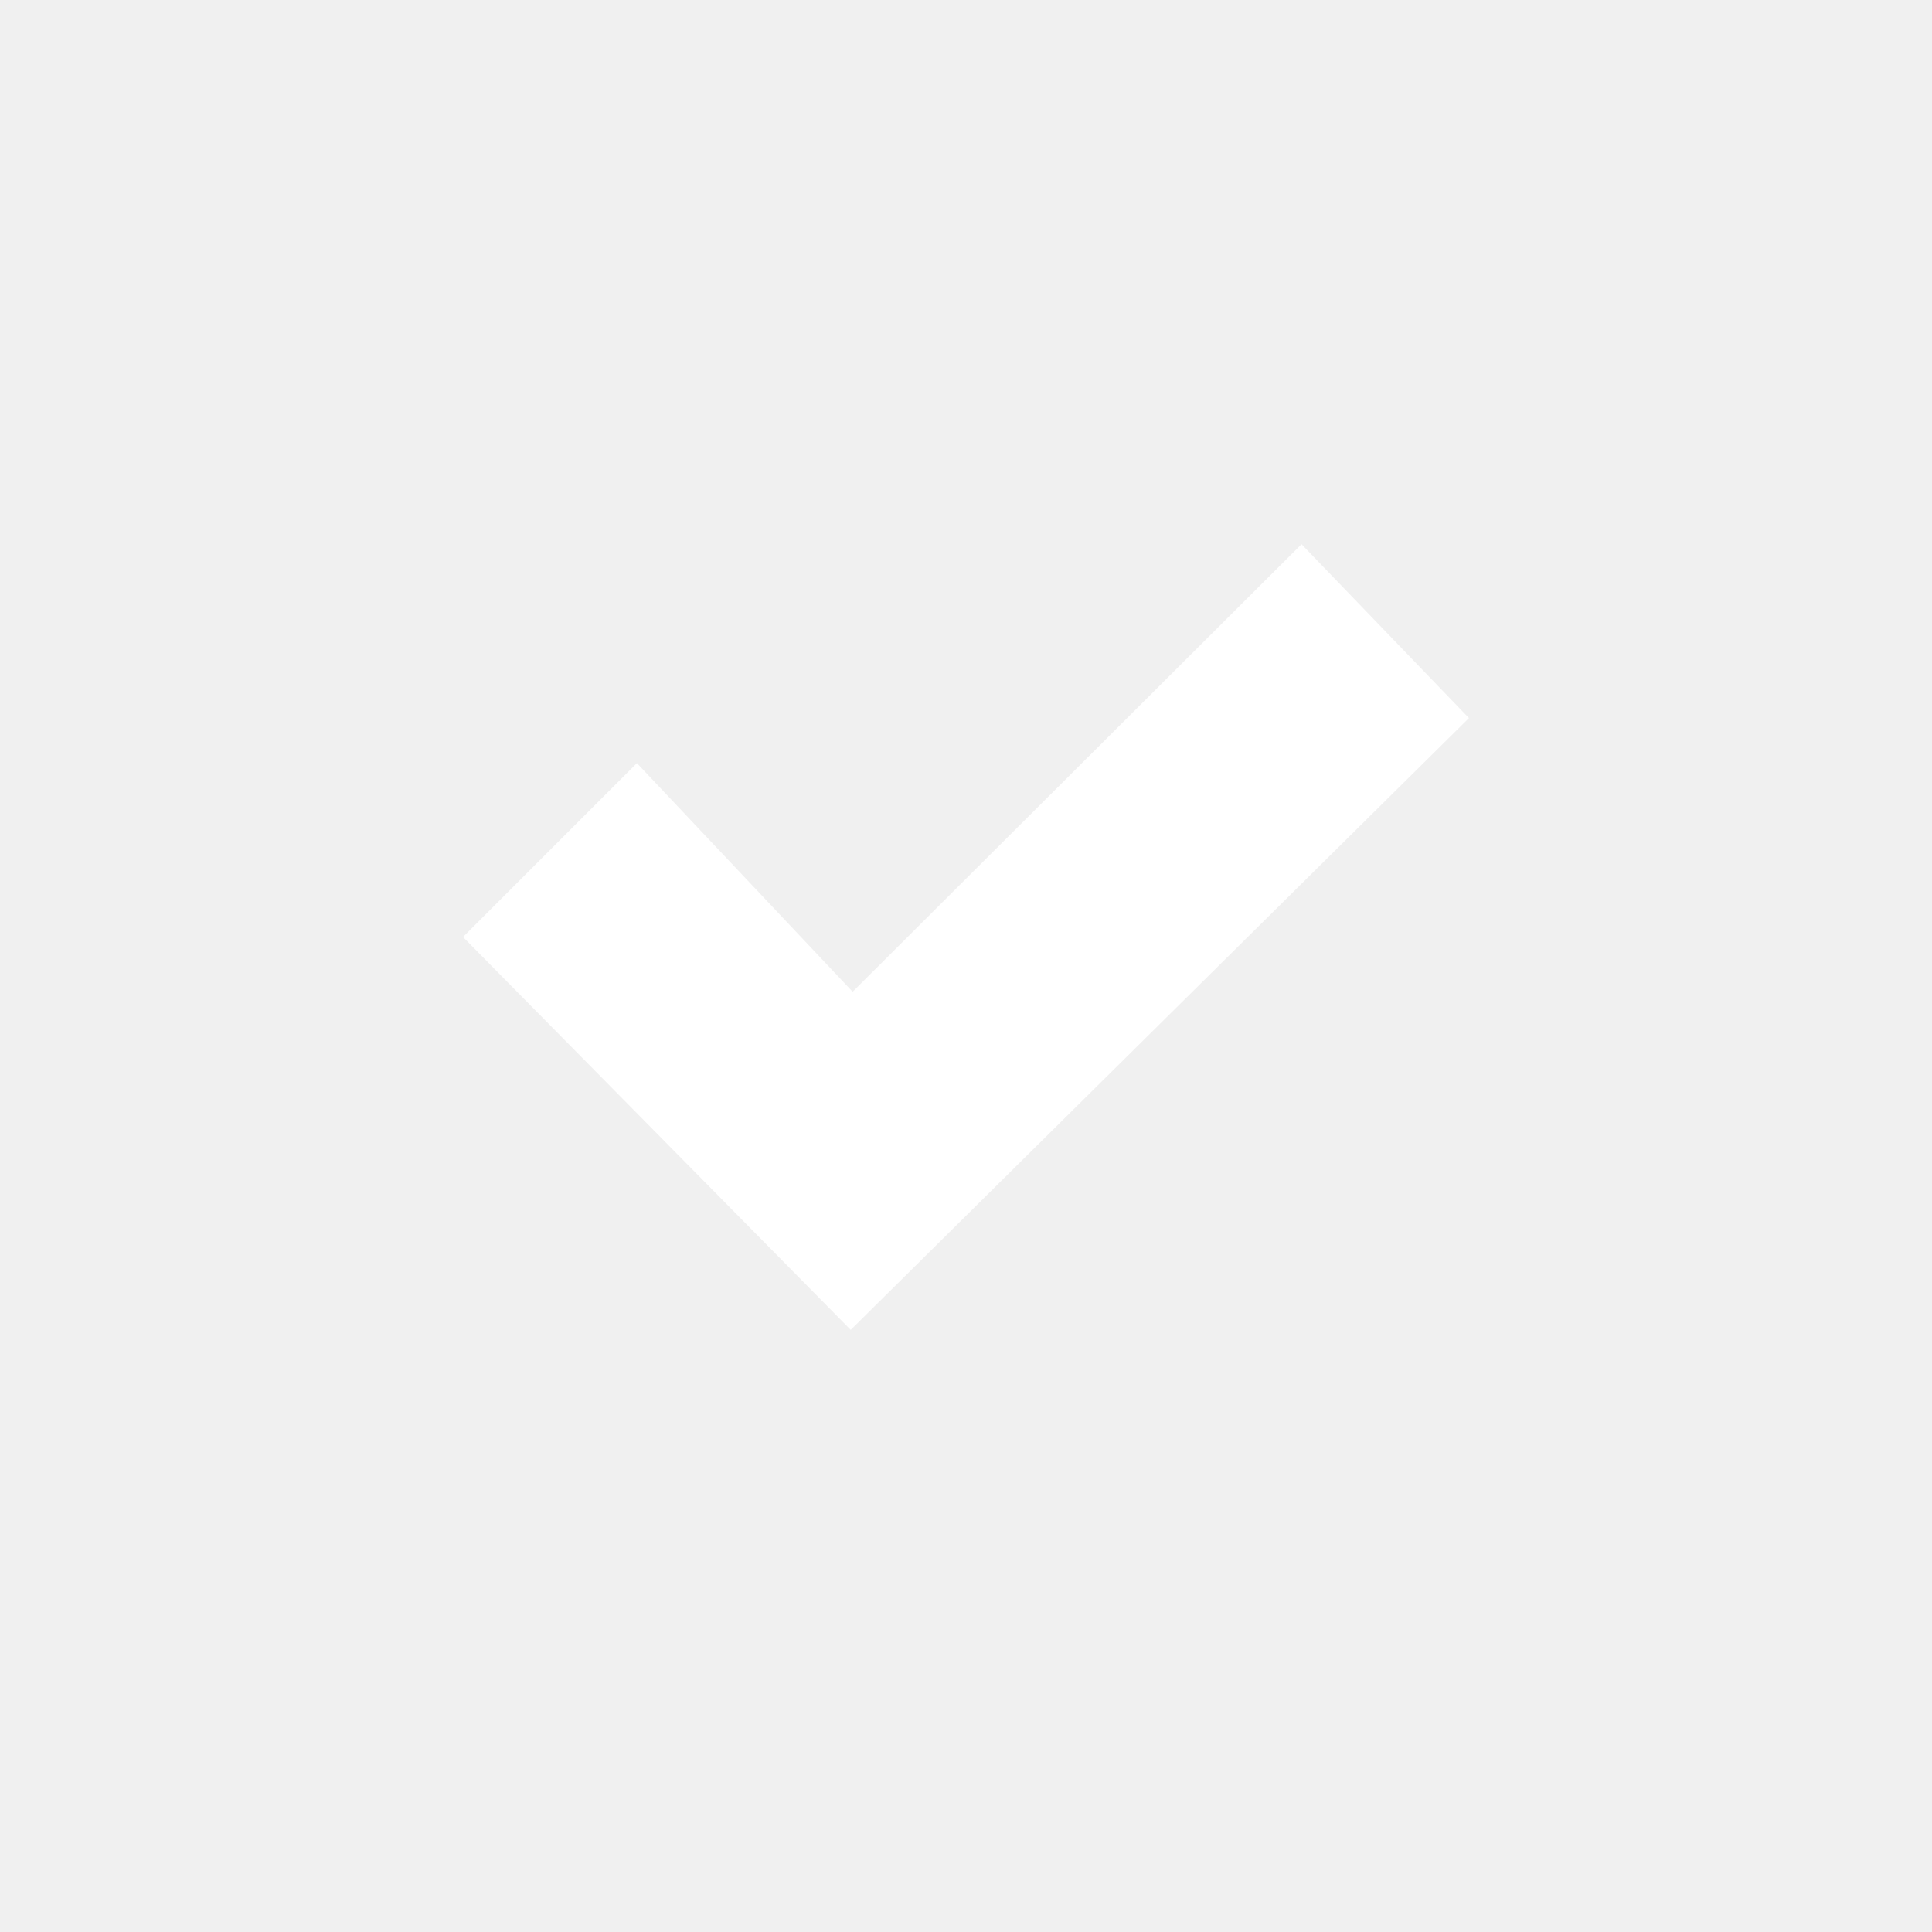
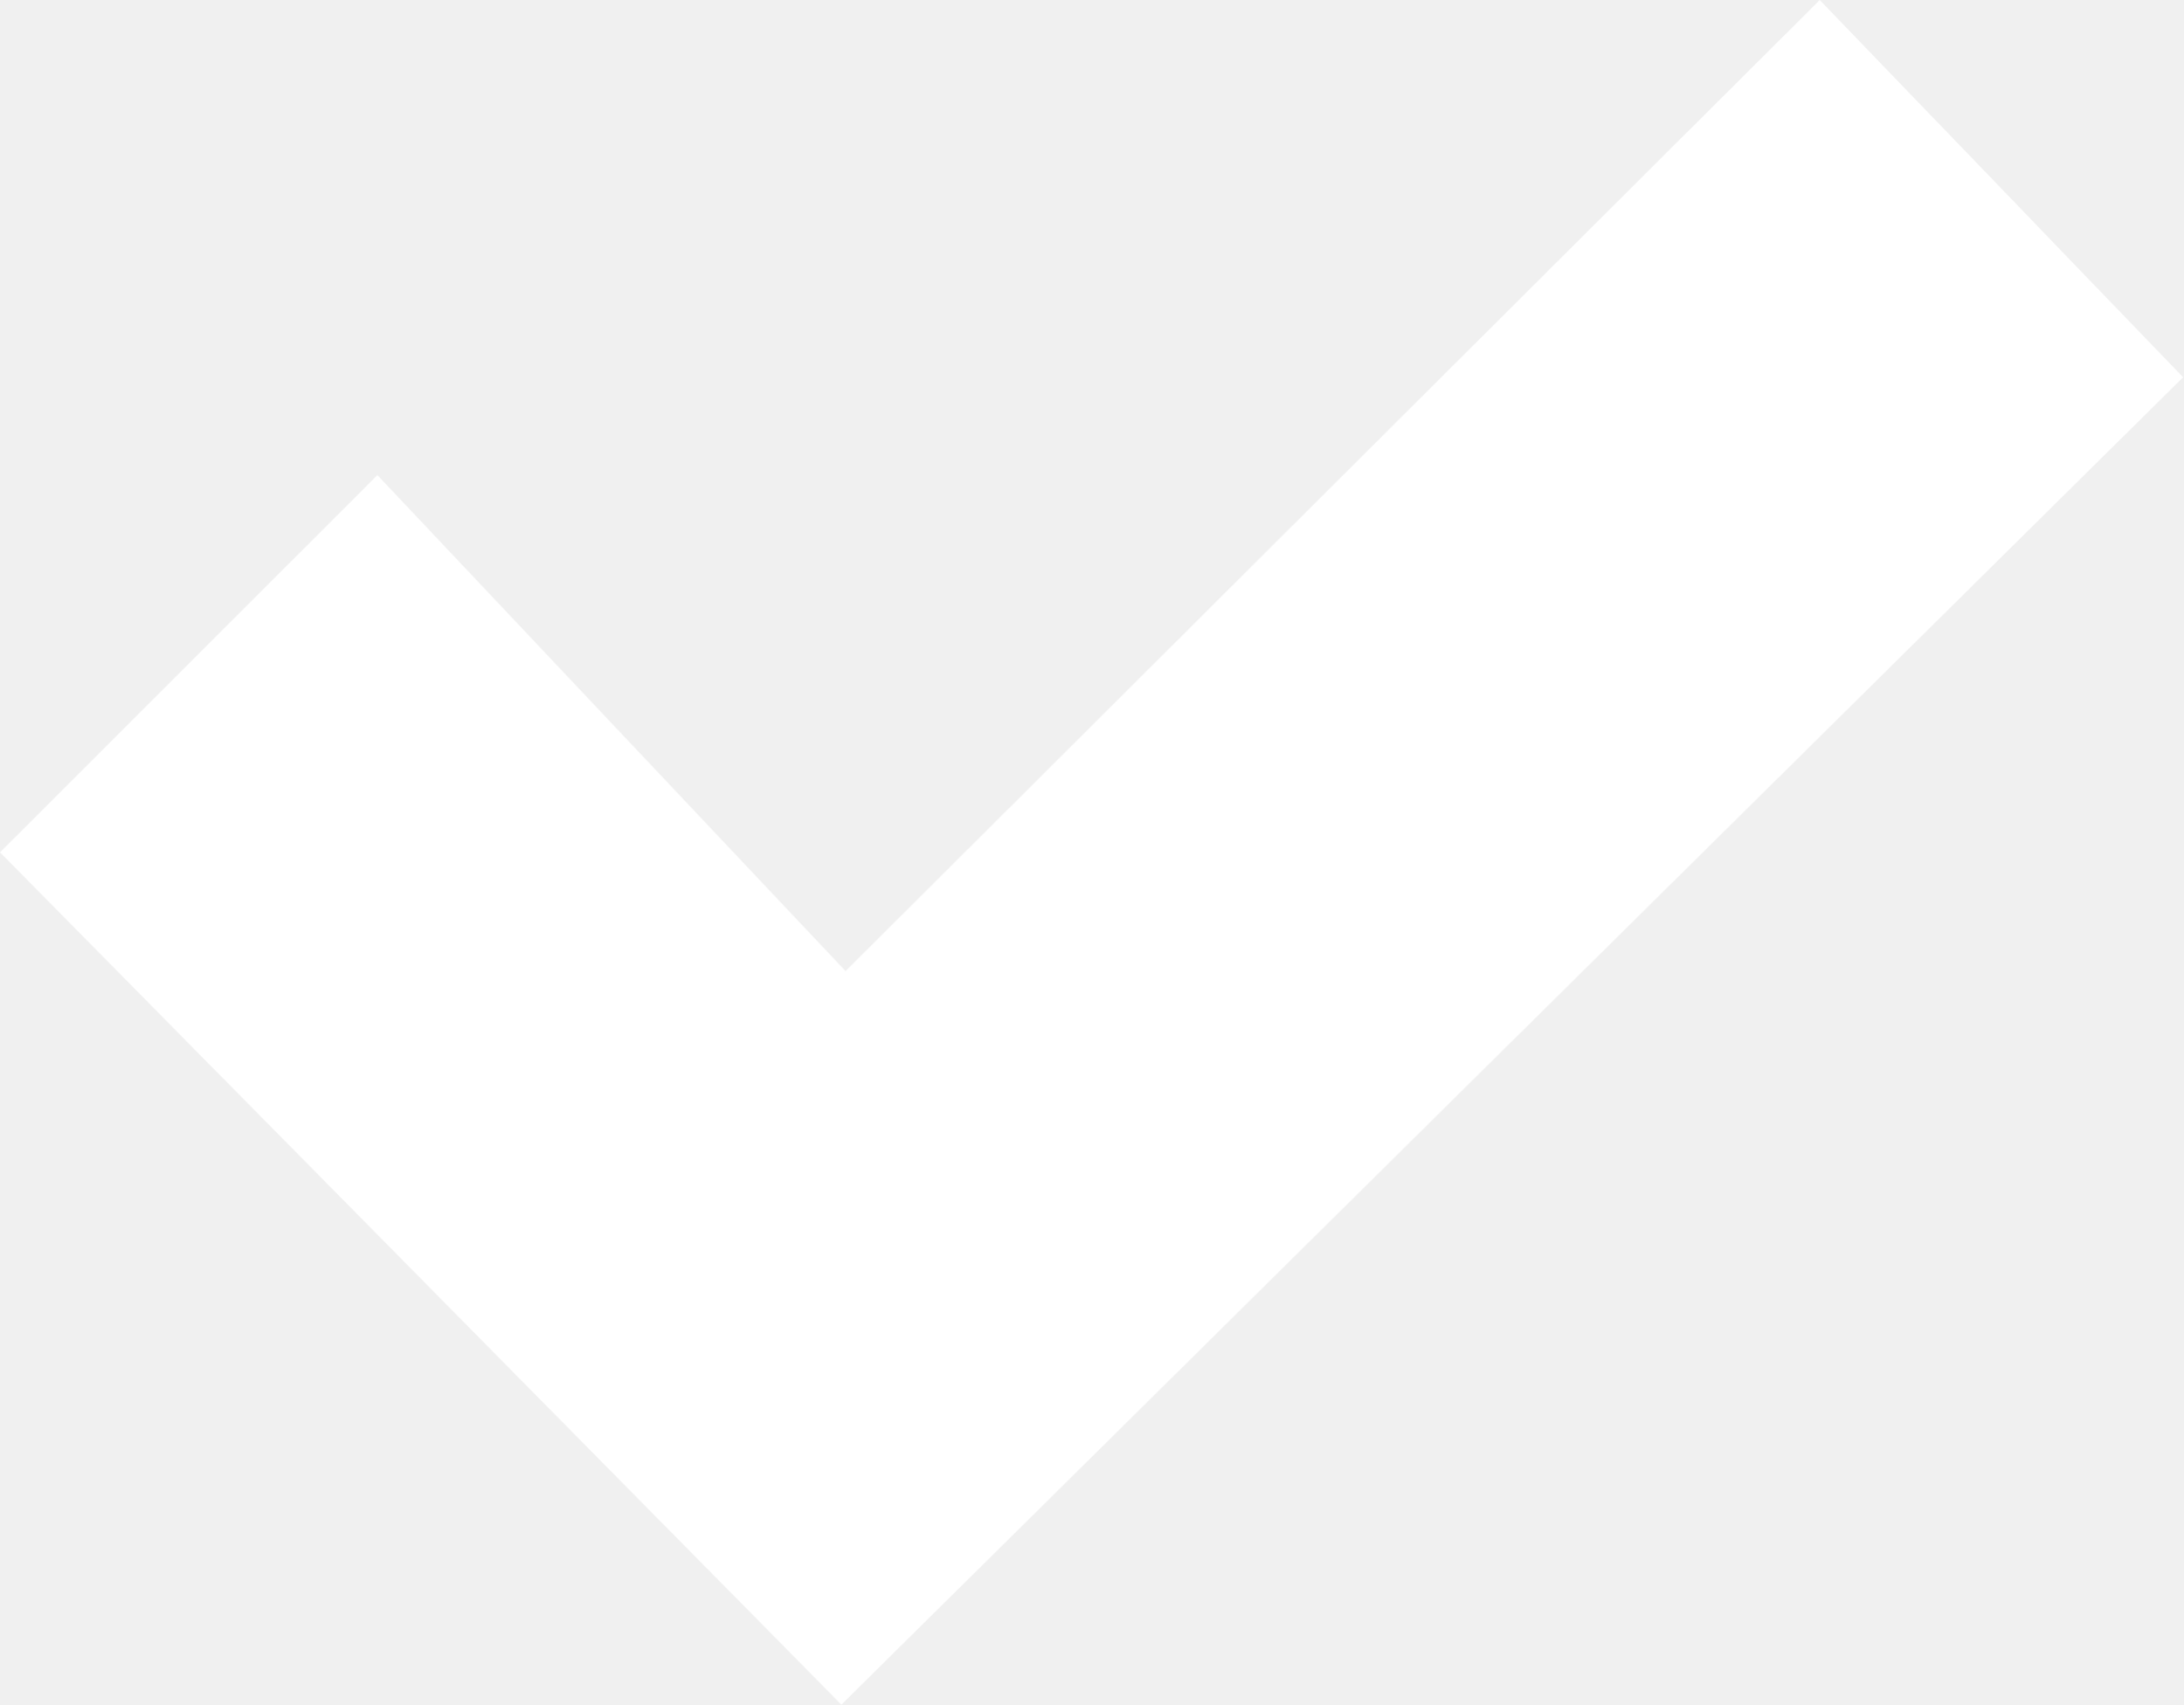
- <svg xmlns="http://www.w3.org/2000/svg" version="1.1" x="0px" y="0px" viewBox="0 0 300 300" style="enable-background:new 0 0 300 300;" xml:space="preserve">
+ <svg xmlns="http://www.w3.org/2000/svg" version="1.1" id="Layer_1" x="0px" y="0px" viewBox="0 0 156.2 122" style="enable-background:new 0 0 156.2 122;" xml:space="preserve">
  <style type="text/css">
	.st0{display:none;}
	.st1{display:inline;fill:#6F777B;}
	.st2{fill:#FFFFFF;}
</style>
-   <g id="Layer_1" class="st0">
+   <g id="Layer_1_1_" class="st0">
    <polygon id="XMLID_8_" class="st1" points="229.9,145.5 109.6,23.7 74.1,23.7 196.3,145.4 74.1,267.3 109.6,267.3  " />
  </g>
  <g id="Layer_2">
-     <polygon id="XMLID_1_" class="st2" points="98.9,118.5 132.4,154 202.1,84.5 228.1,111.5 132.1,206.5 71.9,145.5  " />
+     <polygon id="XMLID_1_" class="st2" points="27,34 60.5,69.5 130.2,0 156.2,27 60.2,122 0,61  " />
  </g>
</svg>
